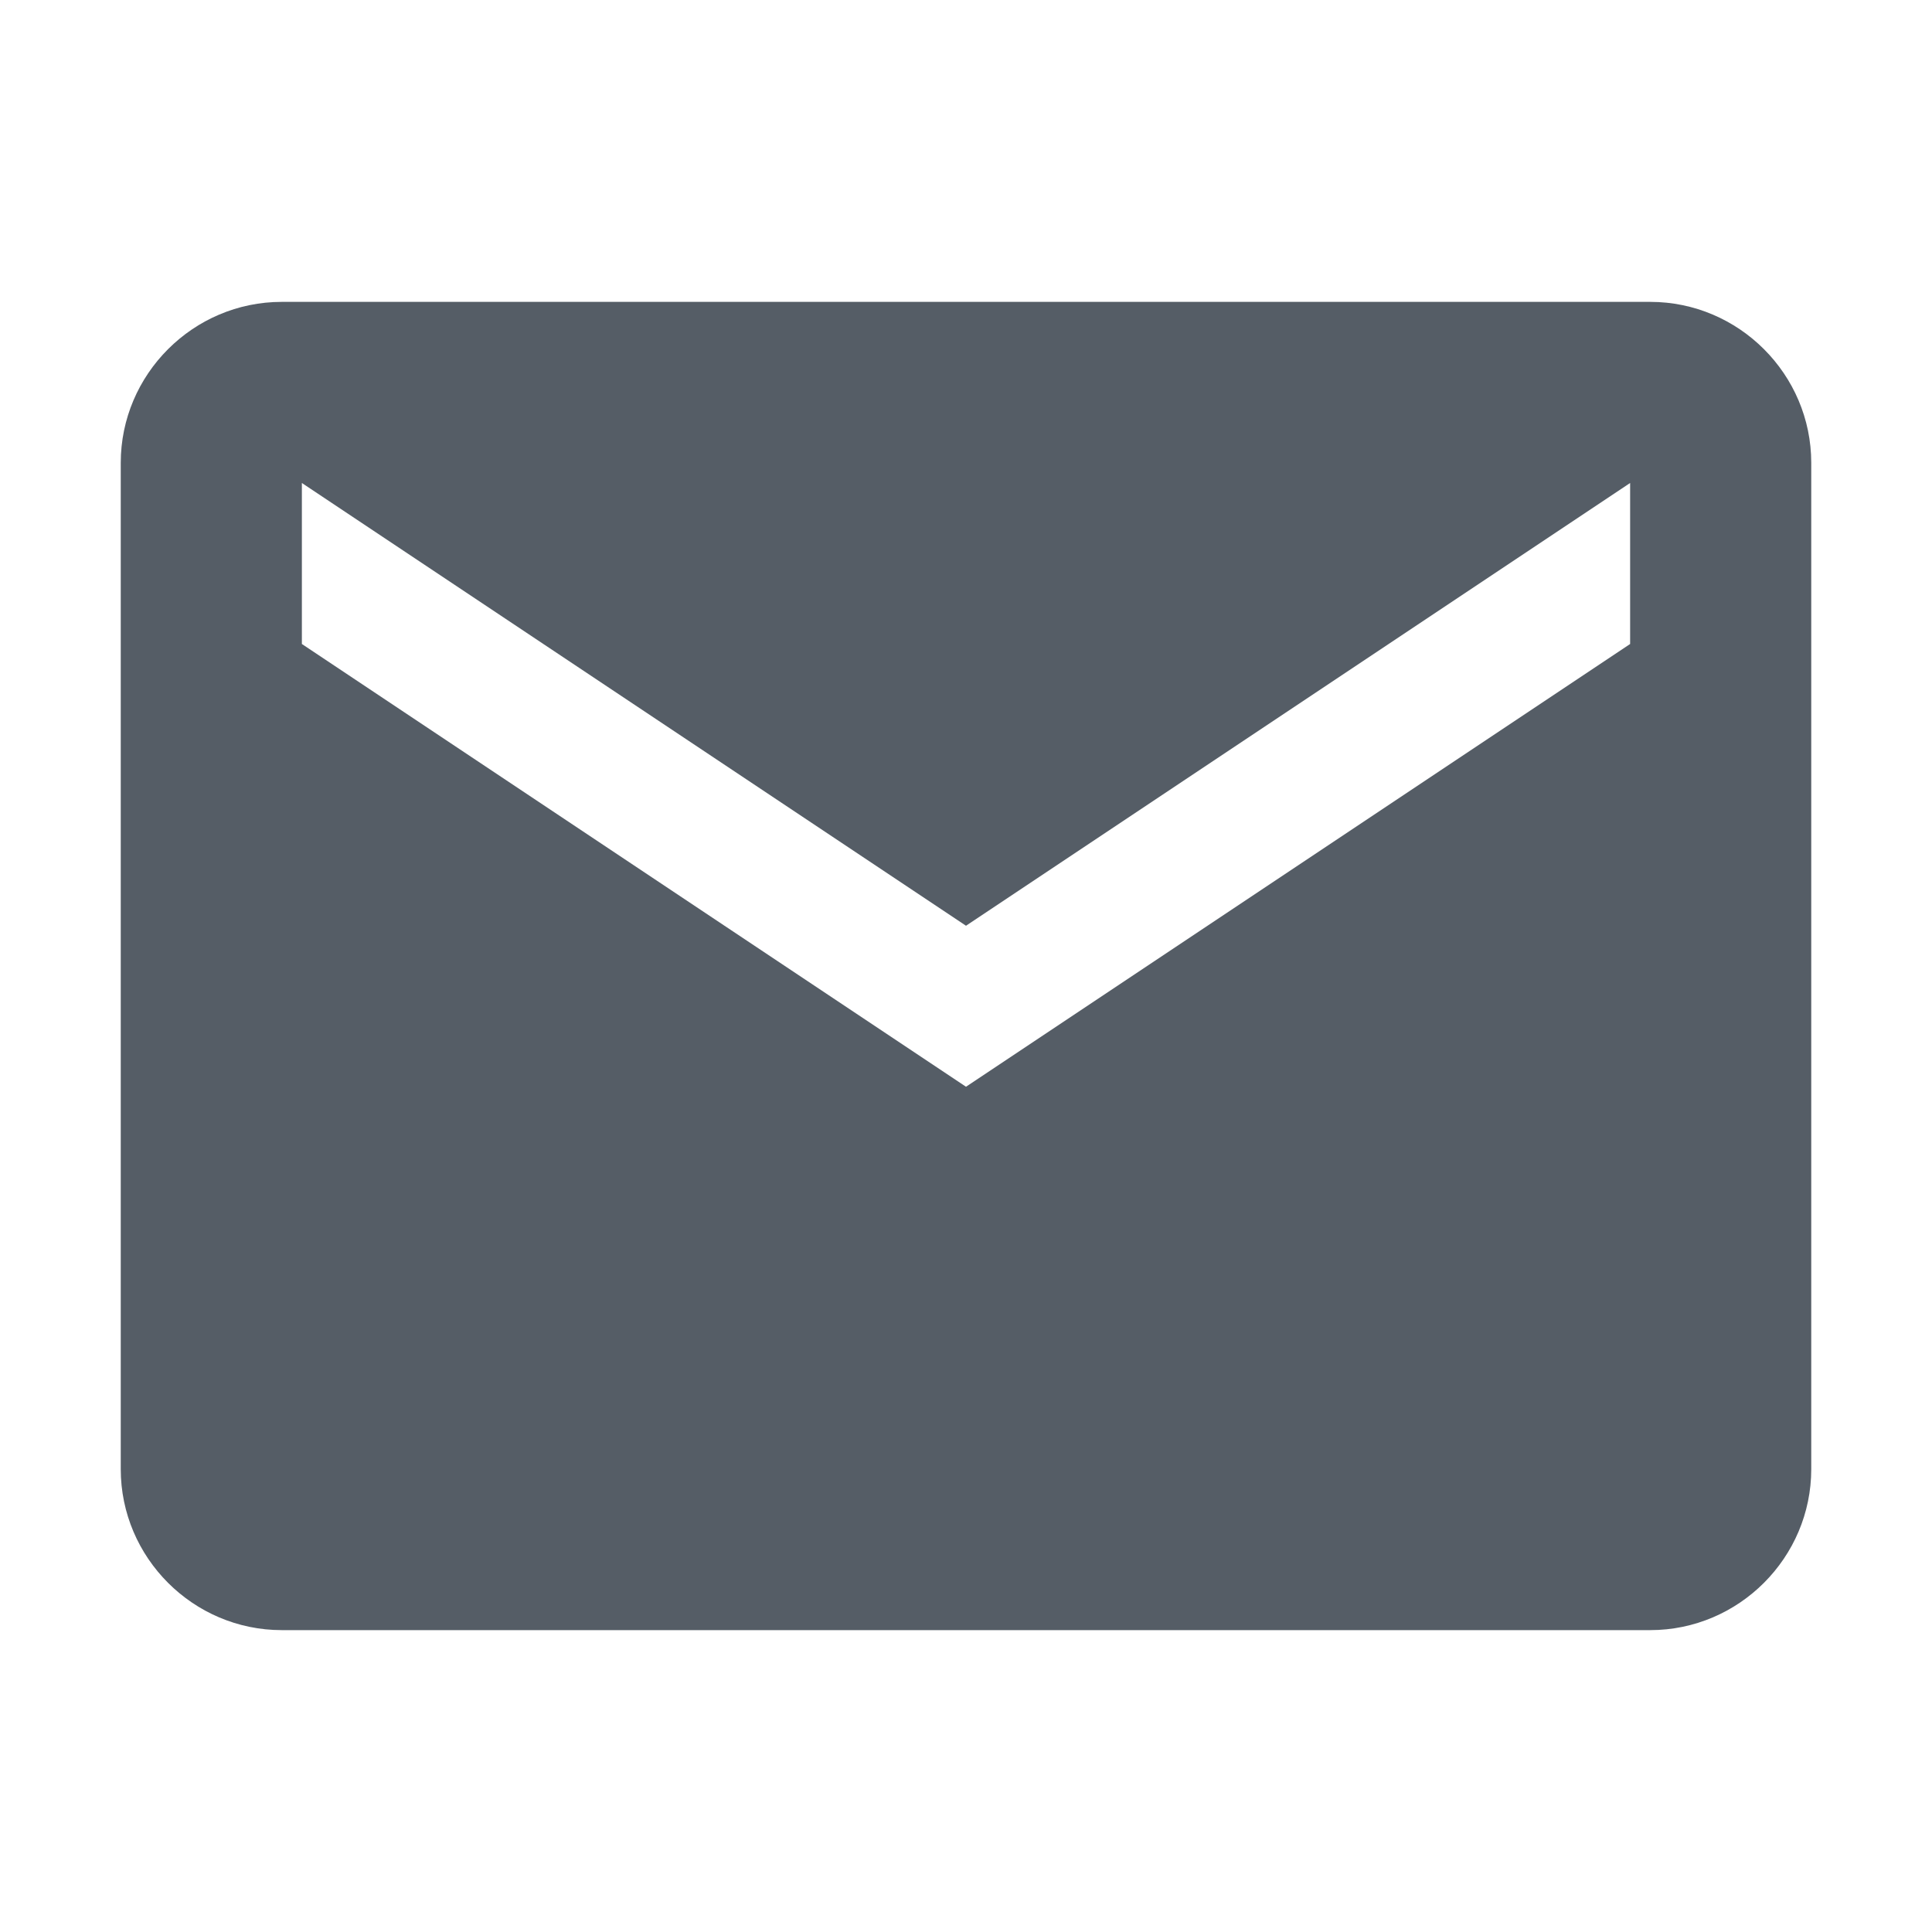
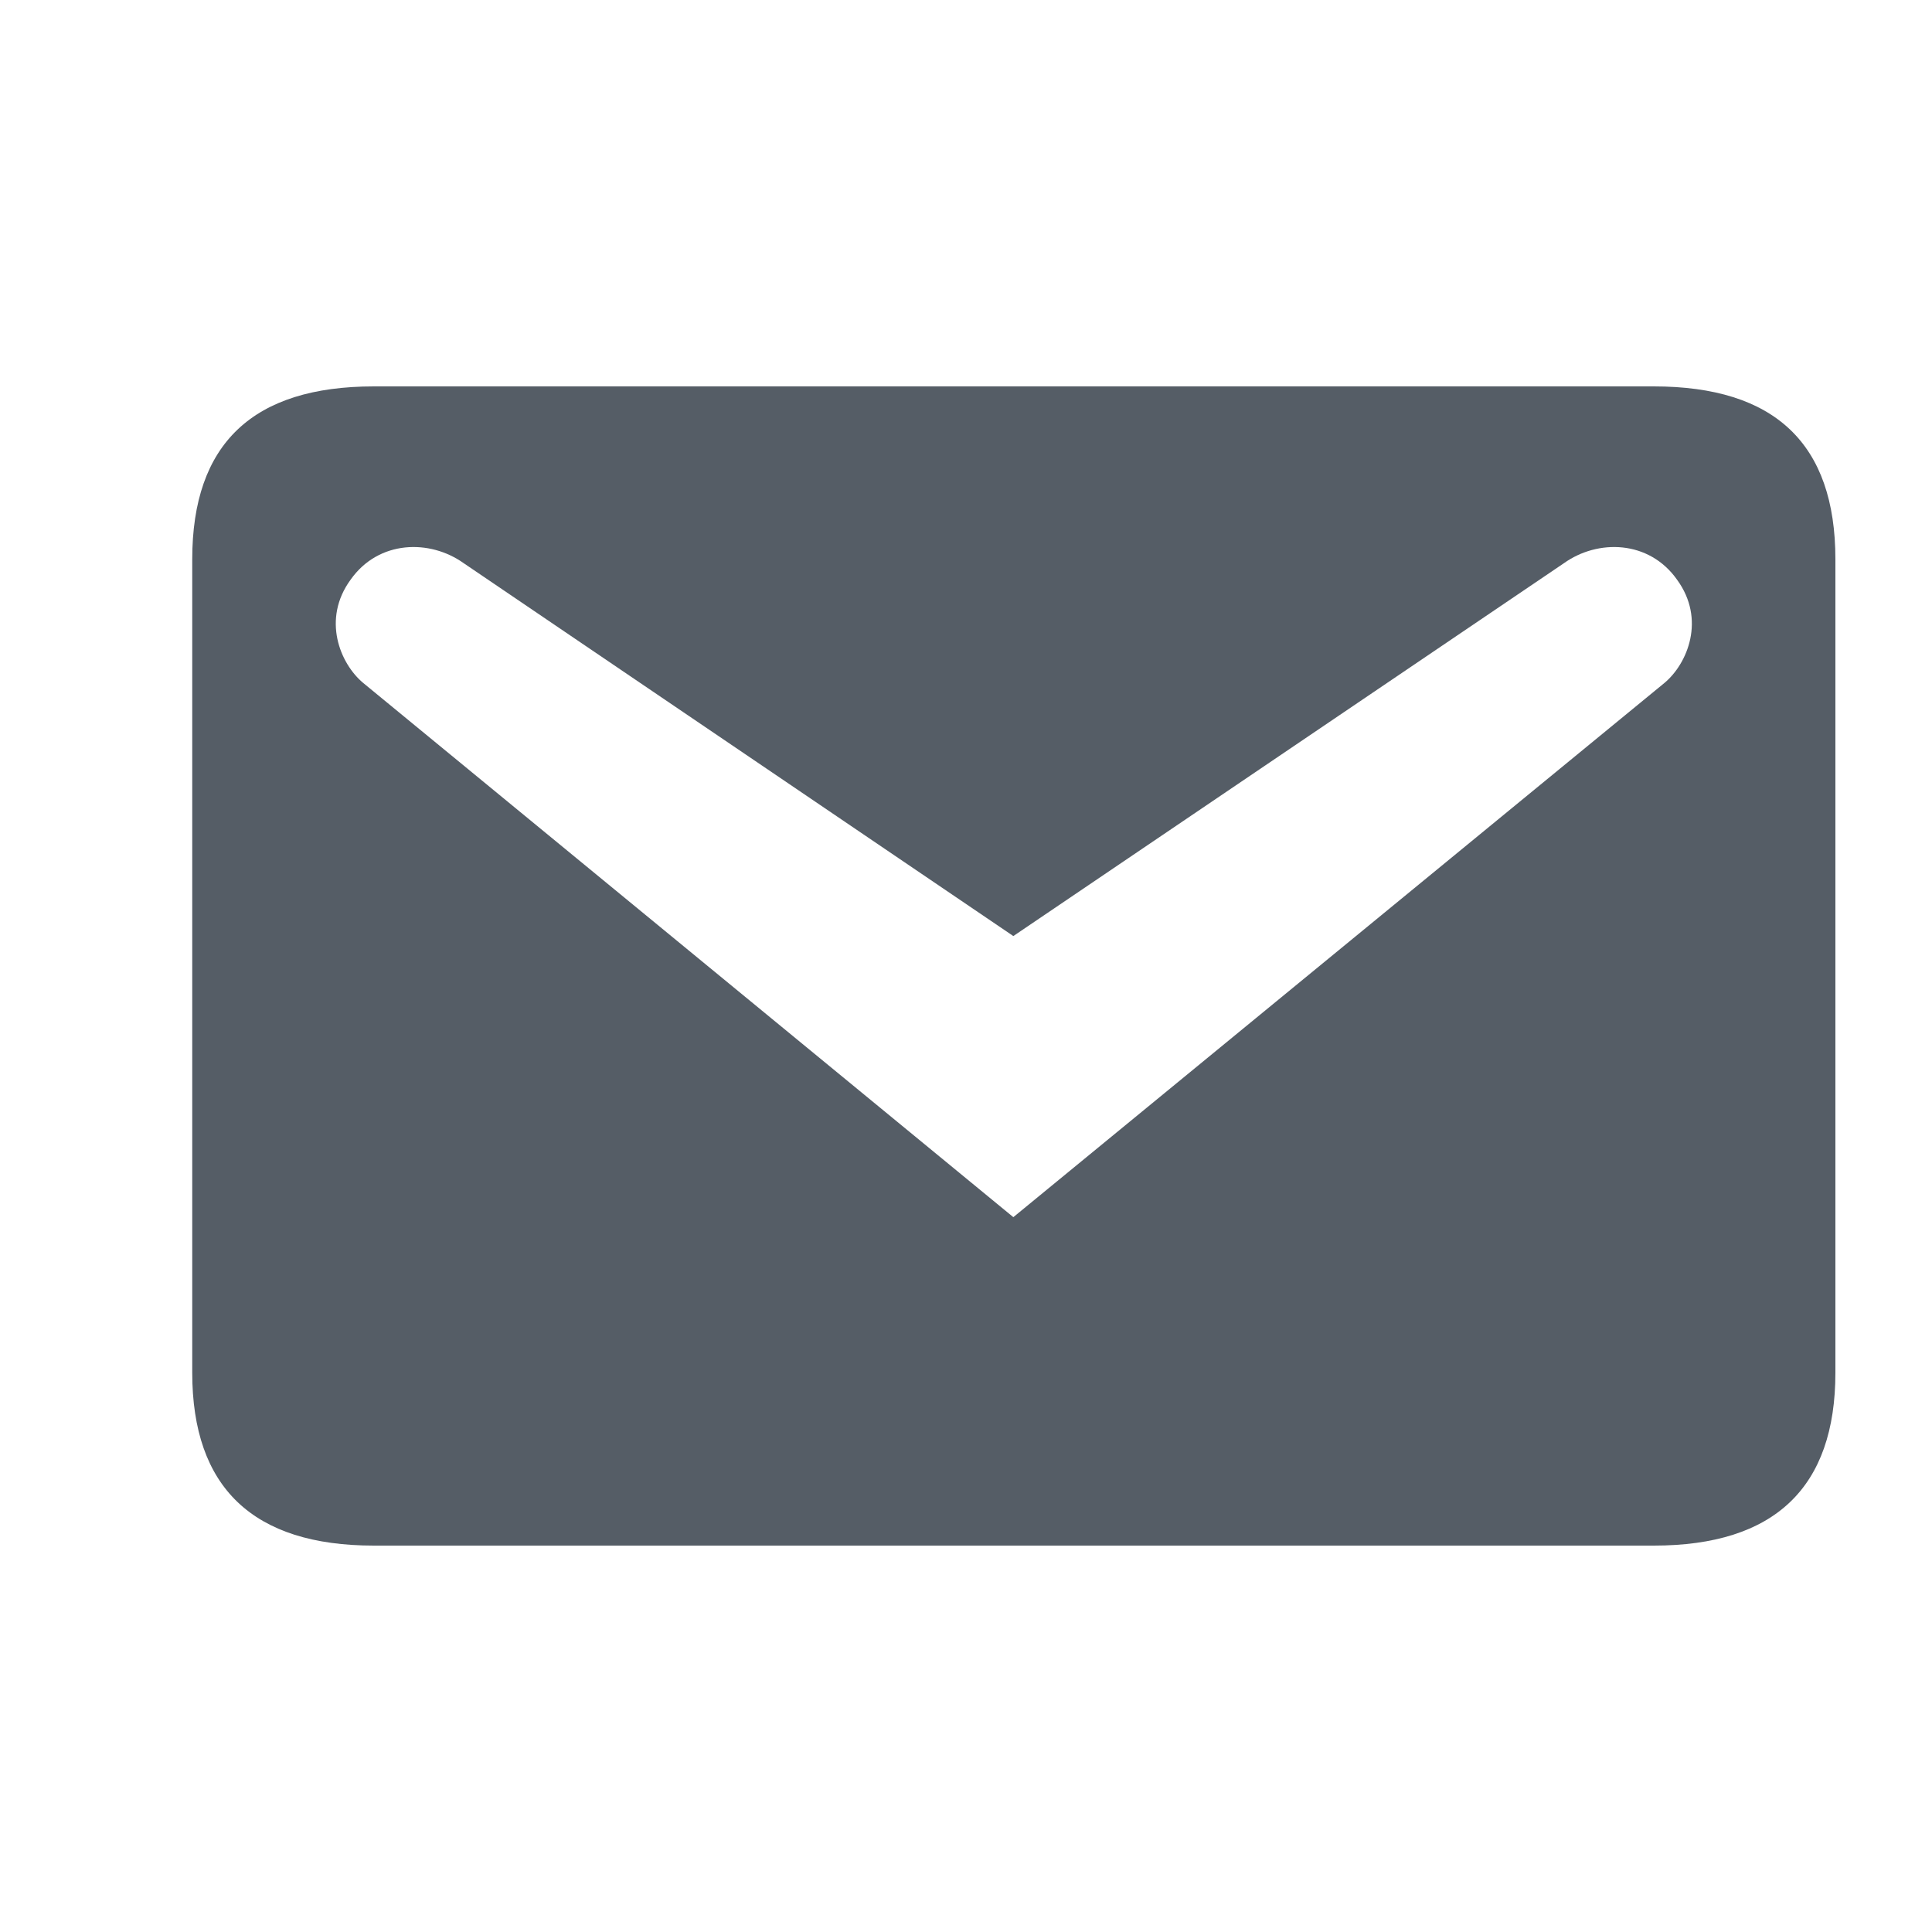
- <svg xmlns="http://www.w3.org/2000/svg" viewBox="0 0 512 512">
-   <path fill="#555d66" d="M437.332 80H74.668C51.199 80 32 99.198 32 122.667v266.666C32 412.802 51.199 432 74.668 432h362.664C460.801 432 480 412.802 480 389.333V122.667C480 99.198 460.801 80 437.332 80zM432 170.667L256 288 80 170.667V128l176 117.333L432 128v42.667z" />
+ <svg xmlns="http://www.w3.org/2000/svg" viewBox="0 0 20 20">
+   <path fill="#555d66" d="M3.87 4h13.25C18.37 4 19 4.59 19 5.79v8.42c0 1.19-.63 1.79-1.88 1.79H3.87c-1.25 0-1.88-.6-1.88-1.79V5.79c0-1.2.63-1.79 1.88-1.79zm6.62 8.6l6.74-5.53c.24-.2.43-.66.13-1.07-.29-.41-.82-.42-1.17-.17l-5.7 3.86L4.8 5.83c-.35-.25-.88-.24-1.17.17-.3.41-.11.87.13 1.07z" />
</svg>
